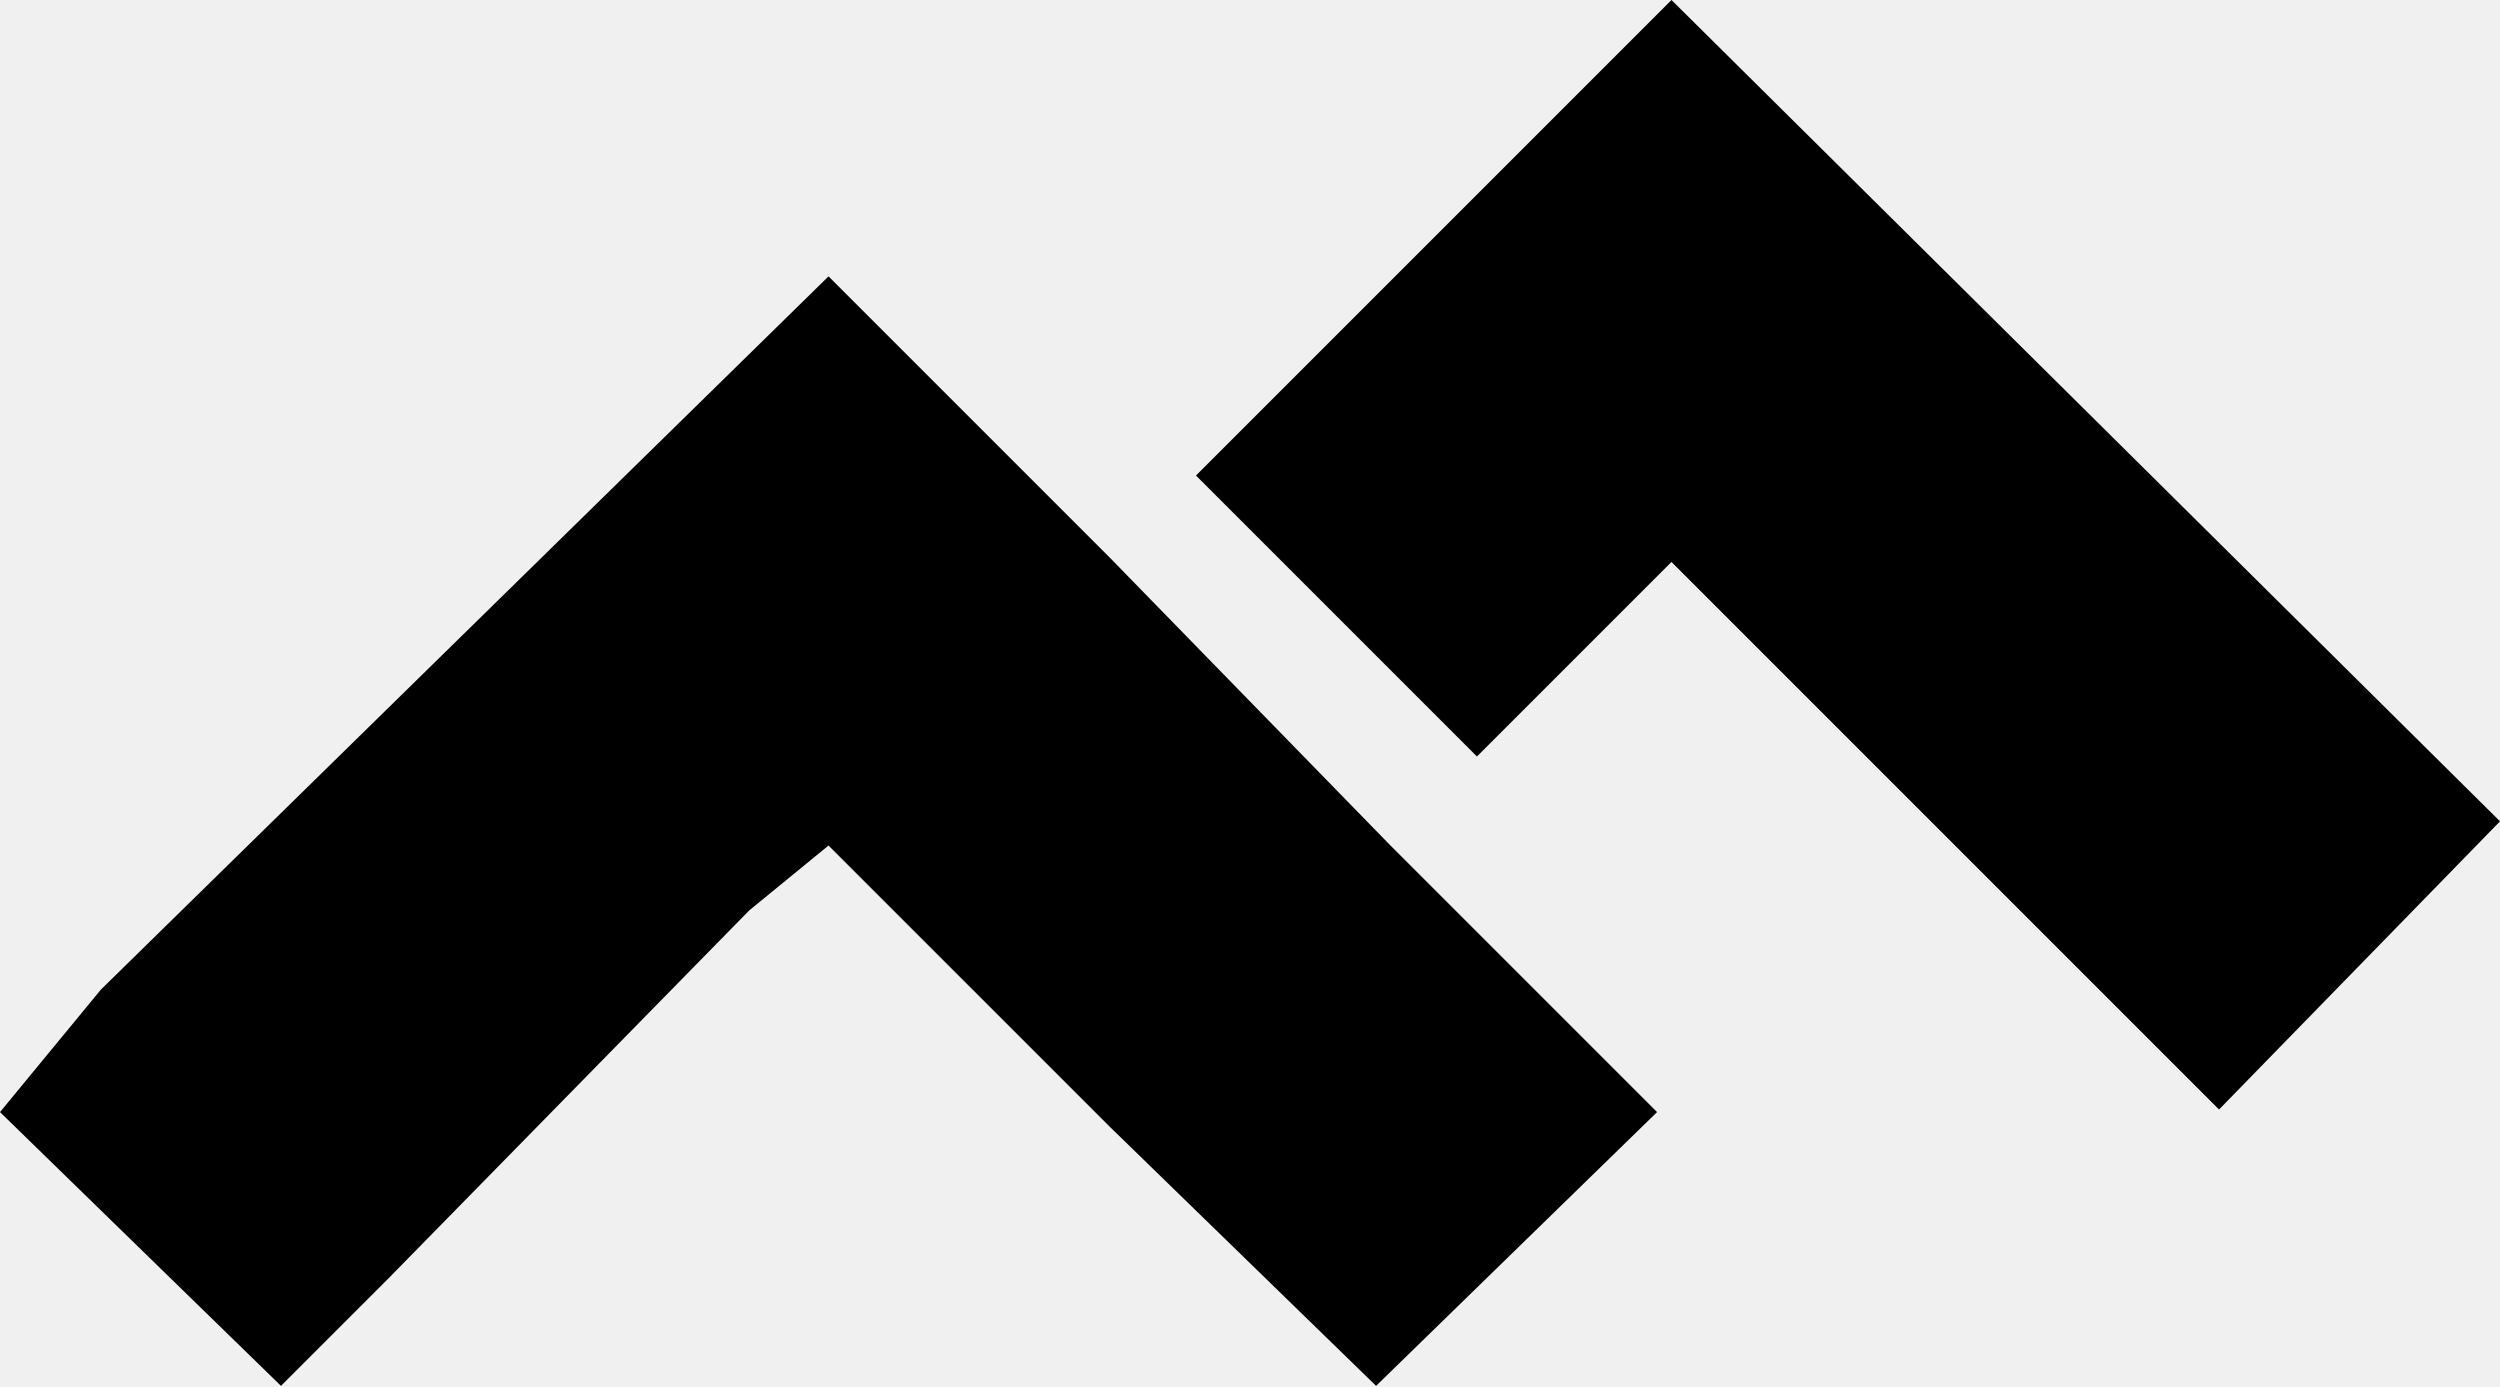
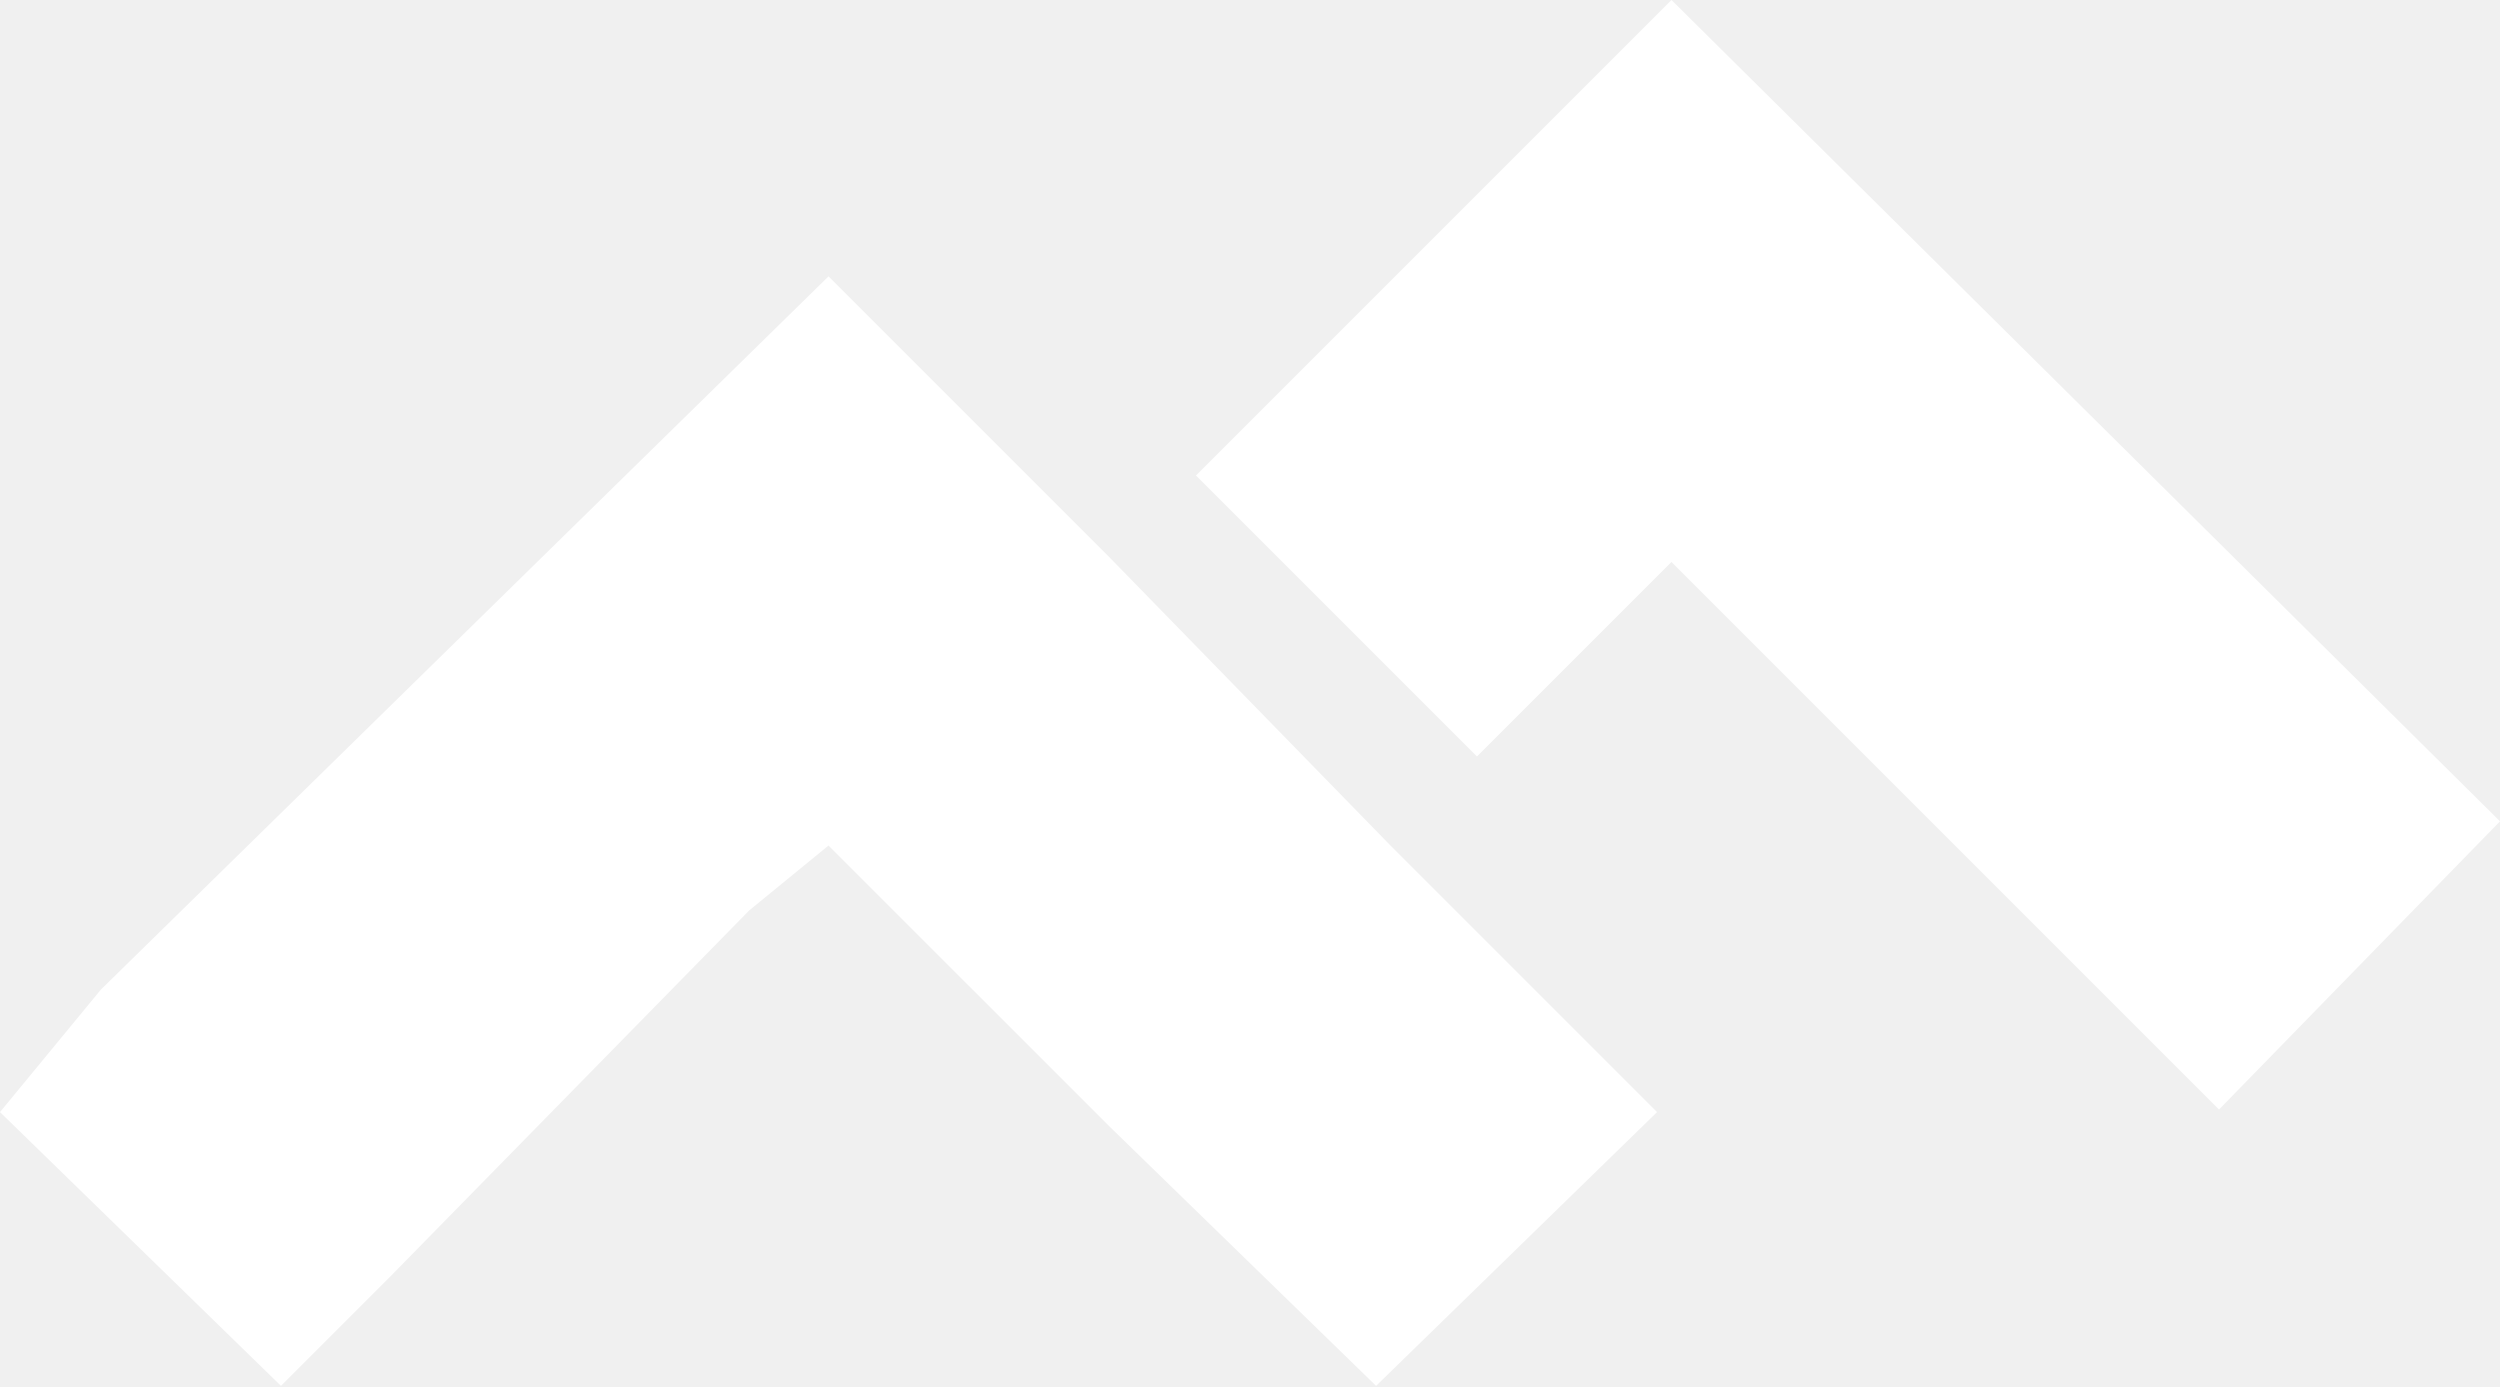
<svg xmlns="http://www.w3.org/2000/svg" viewBox="0 0 256 142">
-   <path fill="#000000" d="m84.841 28.3l28.773 28.772l28.772 29.51l27.297 27.296l-28.772 28.035l-27.297-26.559L84.84 86.582l-8.115 6.64l-36.887 37.625l-11.067 11.066L0 113.878l10.329-12.541zM171.16 0L256 84.104l-28.772 29.51l-56.07-56.07l-19.919 19.92l-28.772-28.772z" />
+   <path fill="#ffffff" d="m84.841 28.3l28.773 28.772l28.772 29.51l27.297 27.296l-28.772 28.035l-27.297-26.559L84.84 86.582l-8.115 6.64l-36.887 37.625l-11.067 11.066L0 113.878l10.329-12.541zM171.16 0L256 84.104l-28.772 29.51l-56.07-56.07l-19.919 19.92l-28.772-28.772z" />
</svg>
